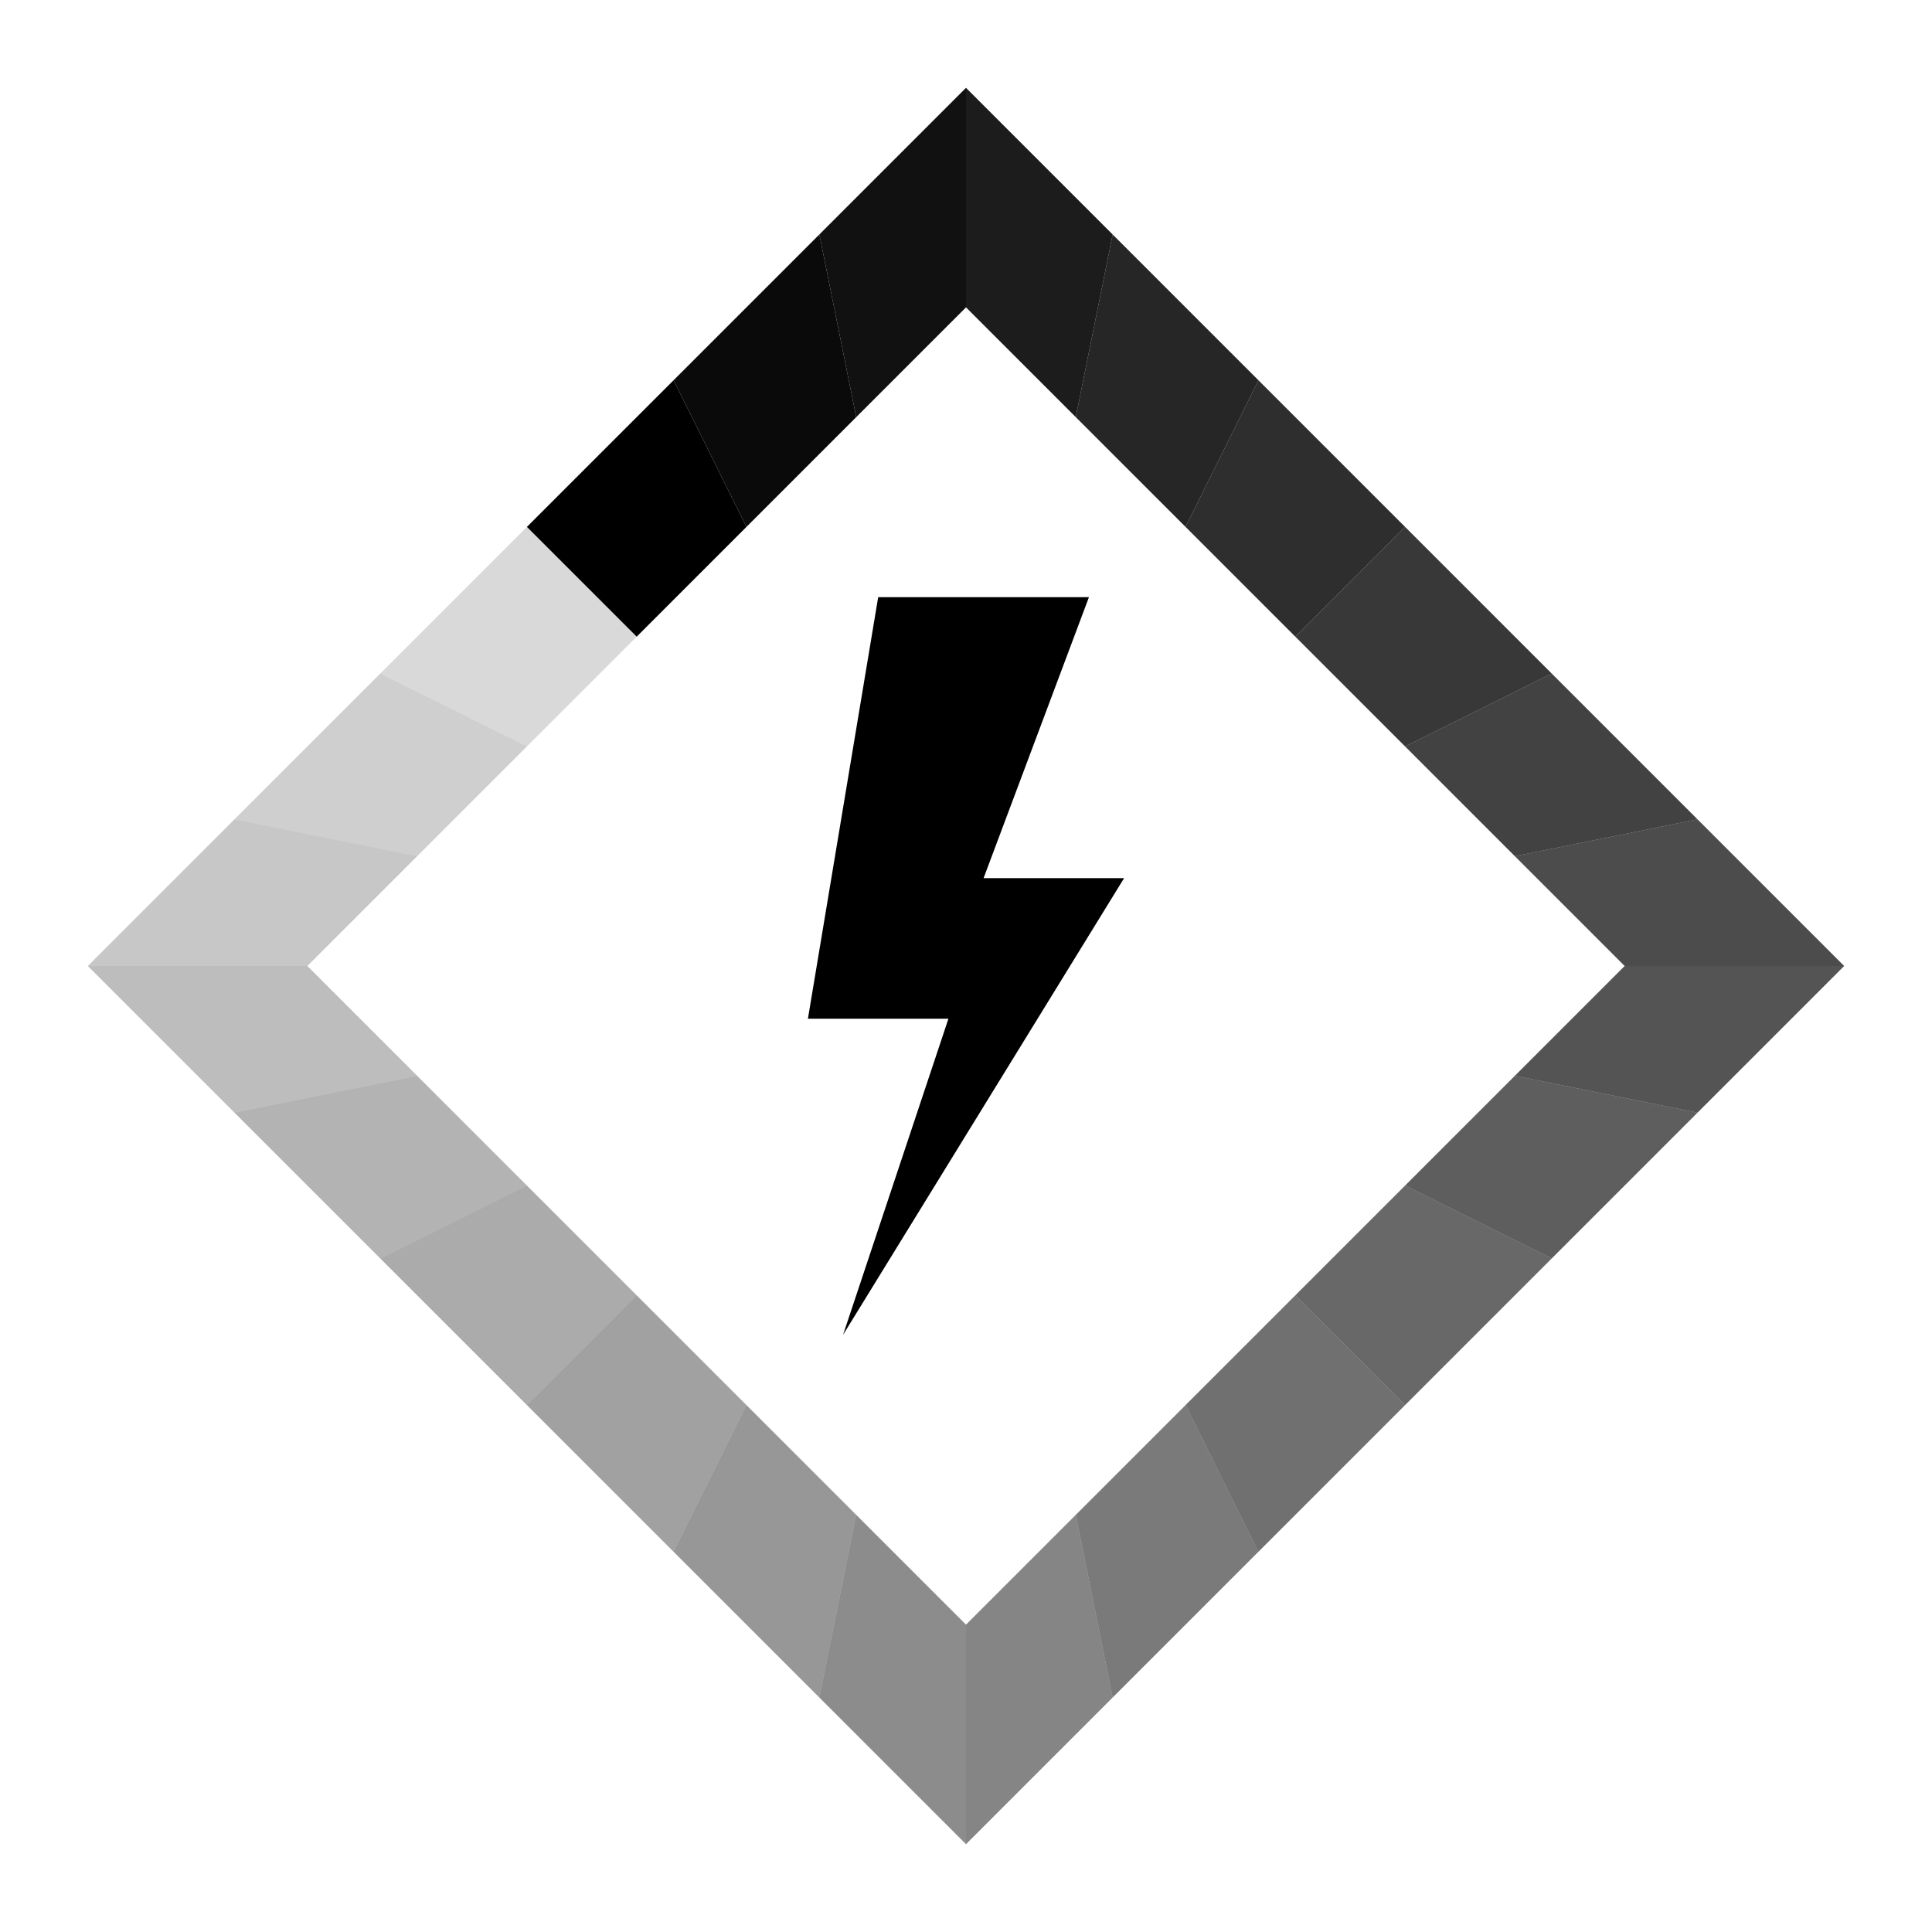
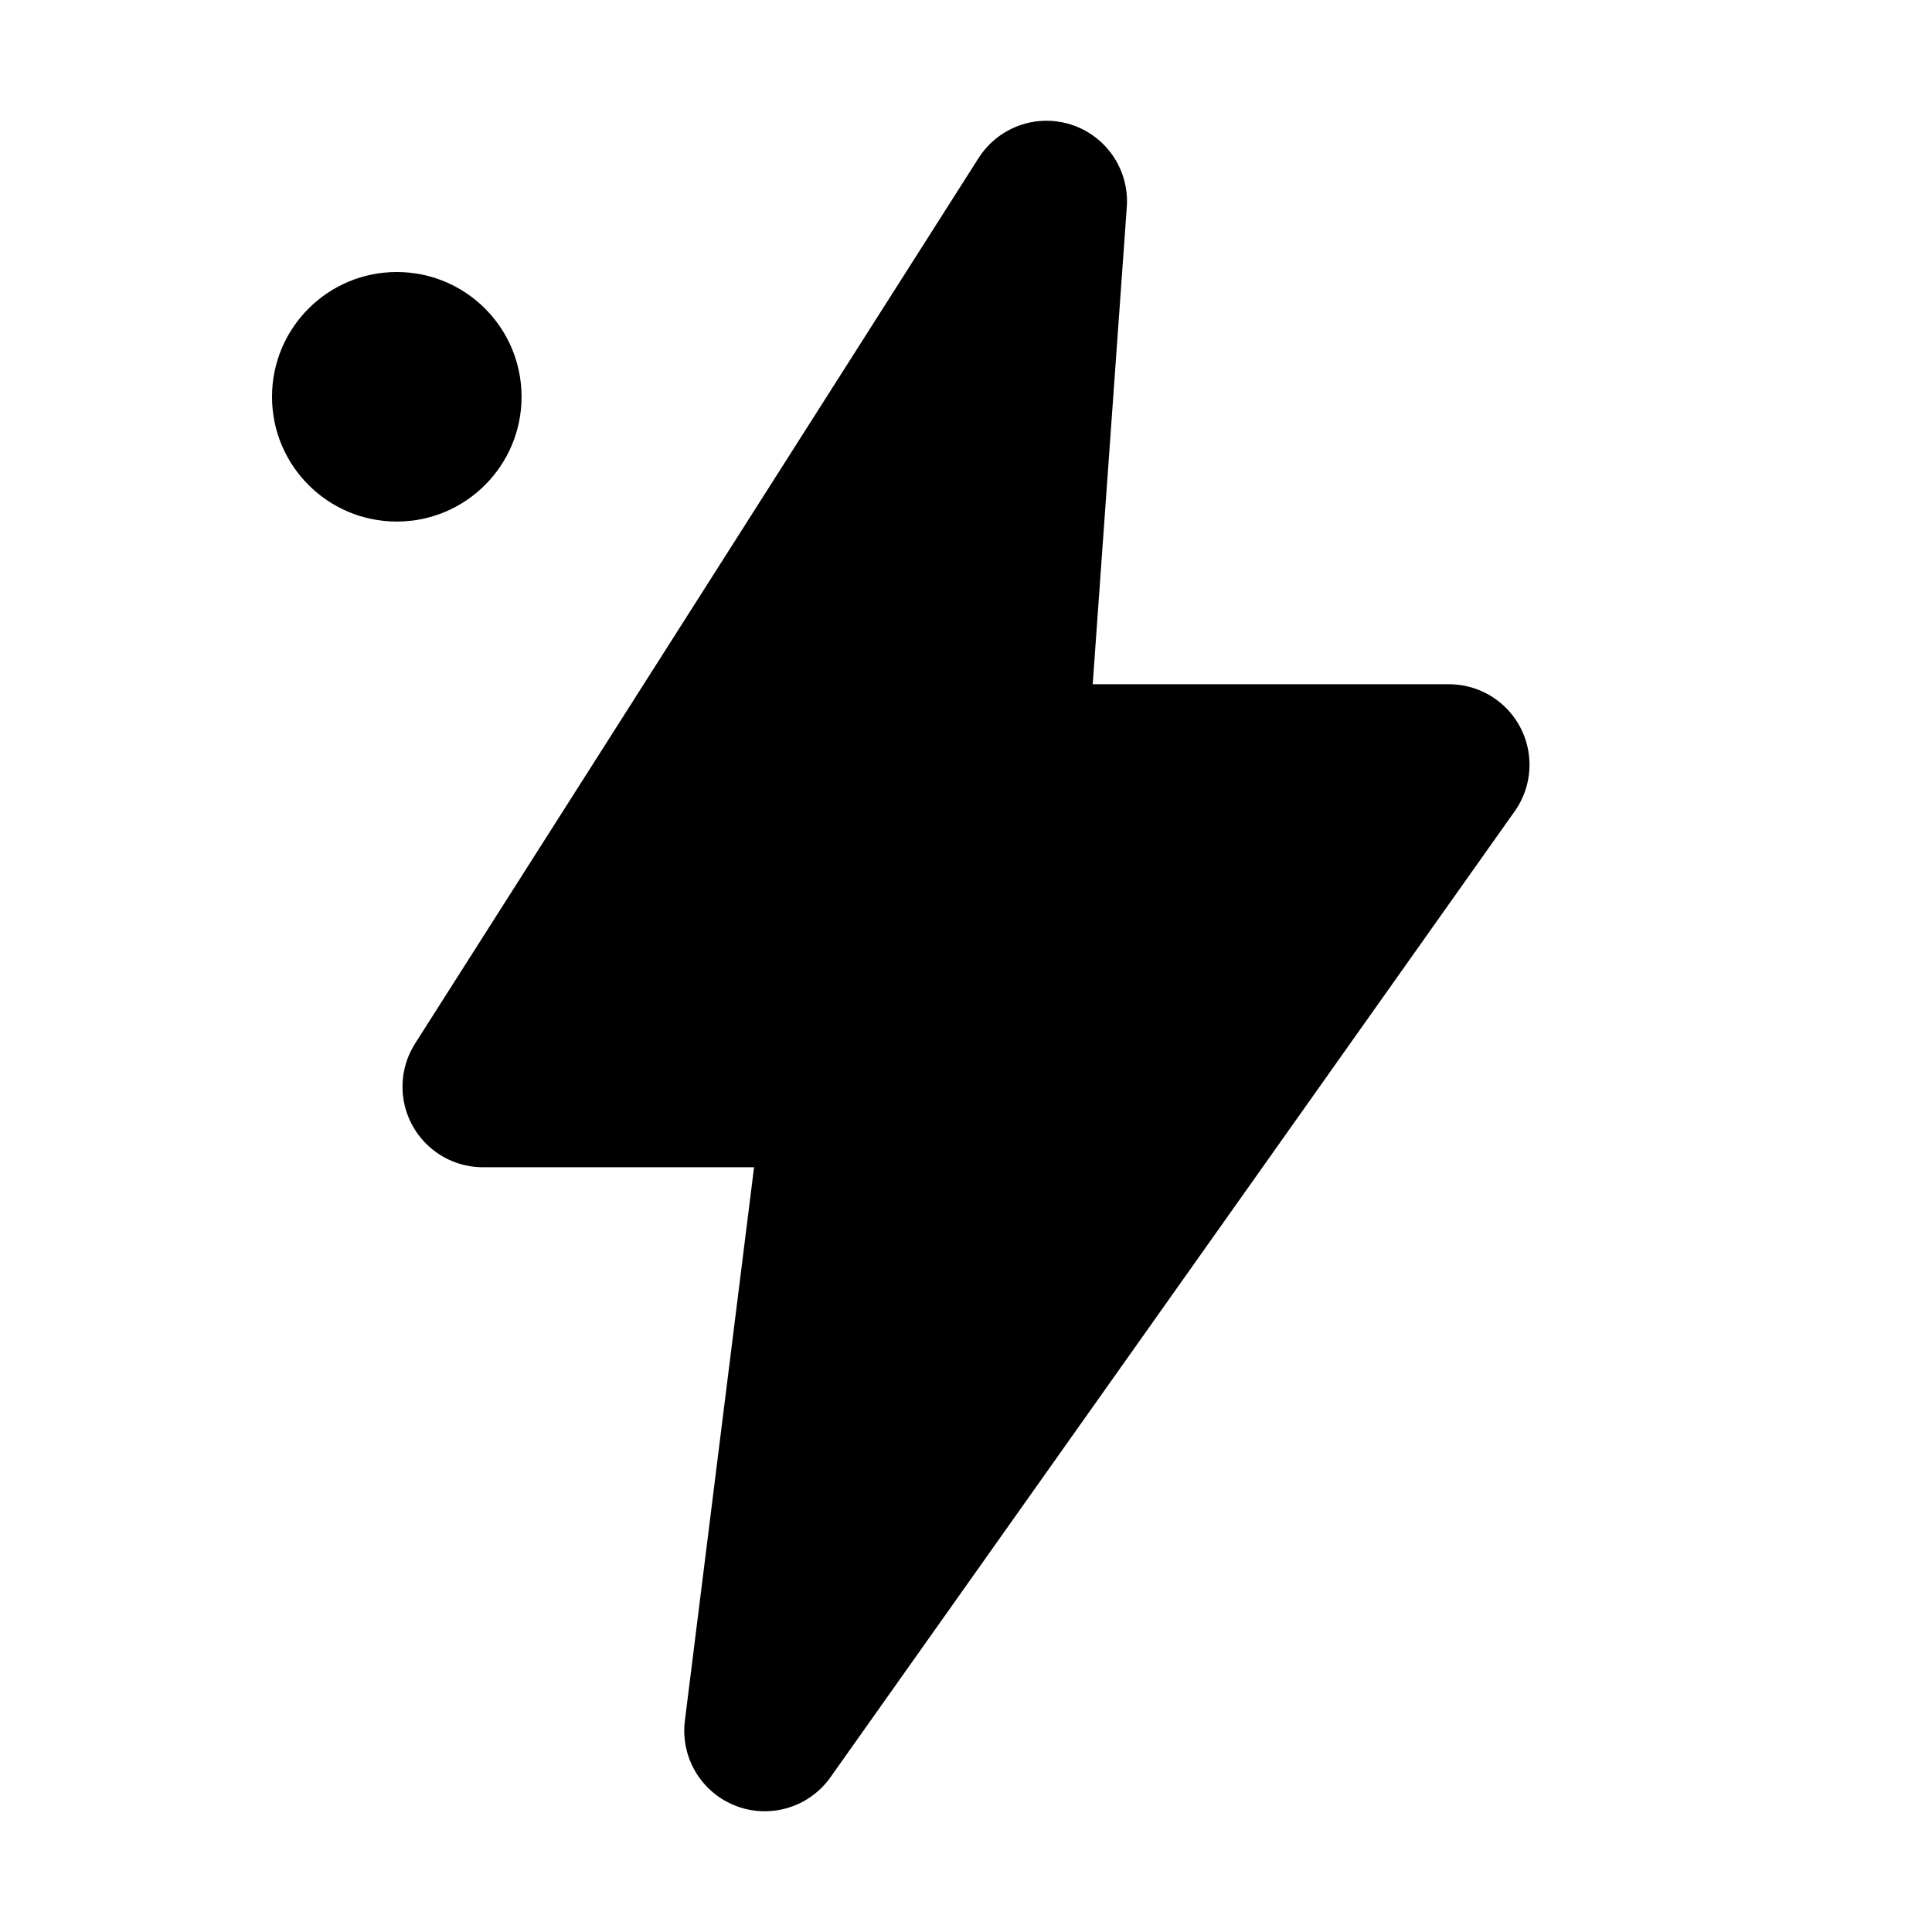
- <svg xmlns="http://www.w3.org/2000/svg" width="300" height="300" viewBox="40 40 220 220" fill="none">
-   <path d="M150,50 L166.7,66.7 L162.5,87.5 L150,75 Z" fill="black" fill-opacity="0.89" />
-   <path d="M166.7,66.7 L183.3,83.3 L175,100 L162.5,87.5 Z" fill="black" fill-opacity="0.85" />
-   <path d="M183.3,83.3 L200,100 L187.5,112.5 L175,100 Z" fill="black" fill-opacity="0.82" />
-   <path d="M200,100 L216.7,116.7 L200,125 L187.5,112.5 Z" fill="black" fill-opacity="0.78" />
-   <path d="M216.7,116.7 L233.3,133.3 L212.5,137.5 L200,125 Z" fill="black" fill-opacity="0.74" />
-   <path d="M233.3,133.3 L250,150 L225,150 L212.5,137.5 Z" fill="black" fill-opacity="0.7" />
-   <path d="M250,150 L233.3,166.7 L212.5,162.5 L225,150 Z" fill="black" fill-opacity="0.67" />
-   <path d="M233.3,166.7 L216.7,183.3 L200,175 L212.5,162.5 Z" fill="black" fill-opacity="0.63" />
-   <path d="M216.7,183.3 L200,200 L187.5,187.5 L200,175 Z" fill="black" fill-opacity="0.59" />
-   <path d="M200,200 L183.3,216.7 L175,200 L187.5,187.5 Z" fill="black" fill-opacity="0.56" />
-   <path d="M183.3,216.7 L166.7,233.3 L162.5,212.5 L175,200 Z" fill="black" fill-opacity="0.52" />
-   <path d="M166.7,233.3 L150,250 L150,225 L162.5,212.5 Z" fill="black" fill-opacity="0.48" />
-   <path d="M150,250 L133.3,233.3 L137.5,212.5 L150,225 Z" fill="black" fill-opacity="0.45" />
-   <path d="M133.3,233.3 L116.7,216.7 L125,200 L137.5,212.5 Z" fill="black" fill-opacity="0.41" />
-   <path d="M116.7,216.7 L100,200 L112.5,187.5 L125,200 Z" fill="black" fill-opacity="0.37" />
-   <path d="M100,200 L83.3,183.3 L100,175 L112.5,187.5 Z" fill="black" fill-opacity="0.33" />
-   <path d="M83.3,183.3 L66.7,166.7 L87.5,162.5 L100,175 Z" fill="black" fill-opacity="0.3" />
-   <path d="M66.7,166.7 L50,150 L75,150 L87.5,162.5 Z" fill="black" fill-opacity="0.26" />
-   <path d="M50,150 L66.7,133.3 L87.5,137.5 L75,150 Z" fill="black" fill-opacity="0.22" />
-   <path d="M66.7,133.3 L83.3,116.7 L100,125 L87.5,137.5 Z" fill="black" fill-opacity="0.19" />
-   <path d="M83.3,116.7 L100,100 L112.5,112.5 L100,125 Z" fill="black" fill-opacity="0.15" />
-   <path d="M100,100 L116.7,83.3 L125,100 L112.5,112.5 Z" fill="black" />
-   <path d="M116.7,83.3 L133.3,66.7 L137.5,87.5 L125,100 Z" fill="black" fill-opacity="0.96" />
-   <path d="M133.3,66.7 L150,50 L150,75 L137.5,87.5 Z" fill="black" fill-opacity="0.93" />
-   <path d="M140,108 L164,108 L152,140 L168,140 L136,192 L148,156 L132,156 Z" fill="black" />
+ <svg xmlns="http://www.w3.org/2000/svg" viewBox="0 0 48 48" fill="none">
+   <path d="M26 5 L12 27 H21 L19 43 L36 19 H25 Z" fill="black" stroke="black" stroke-width="4" stroke-linejoin="round" />
+   <circle cx="9.858" cy="9.858" r="3.1" fill="black" />
</svg>
